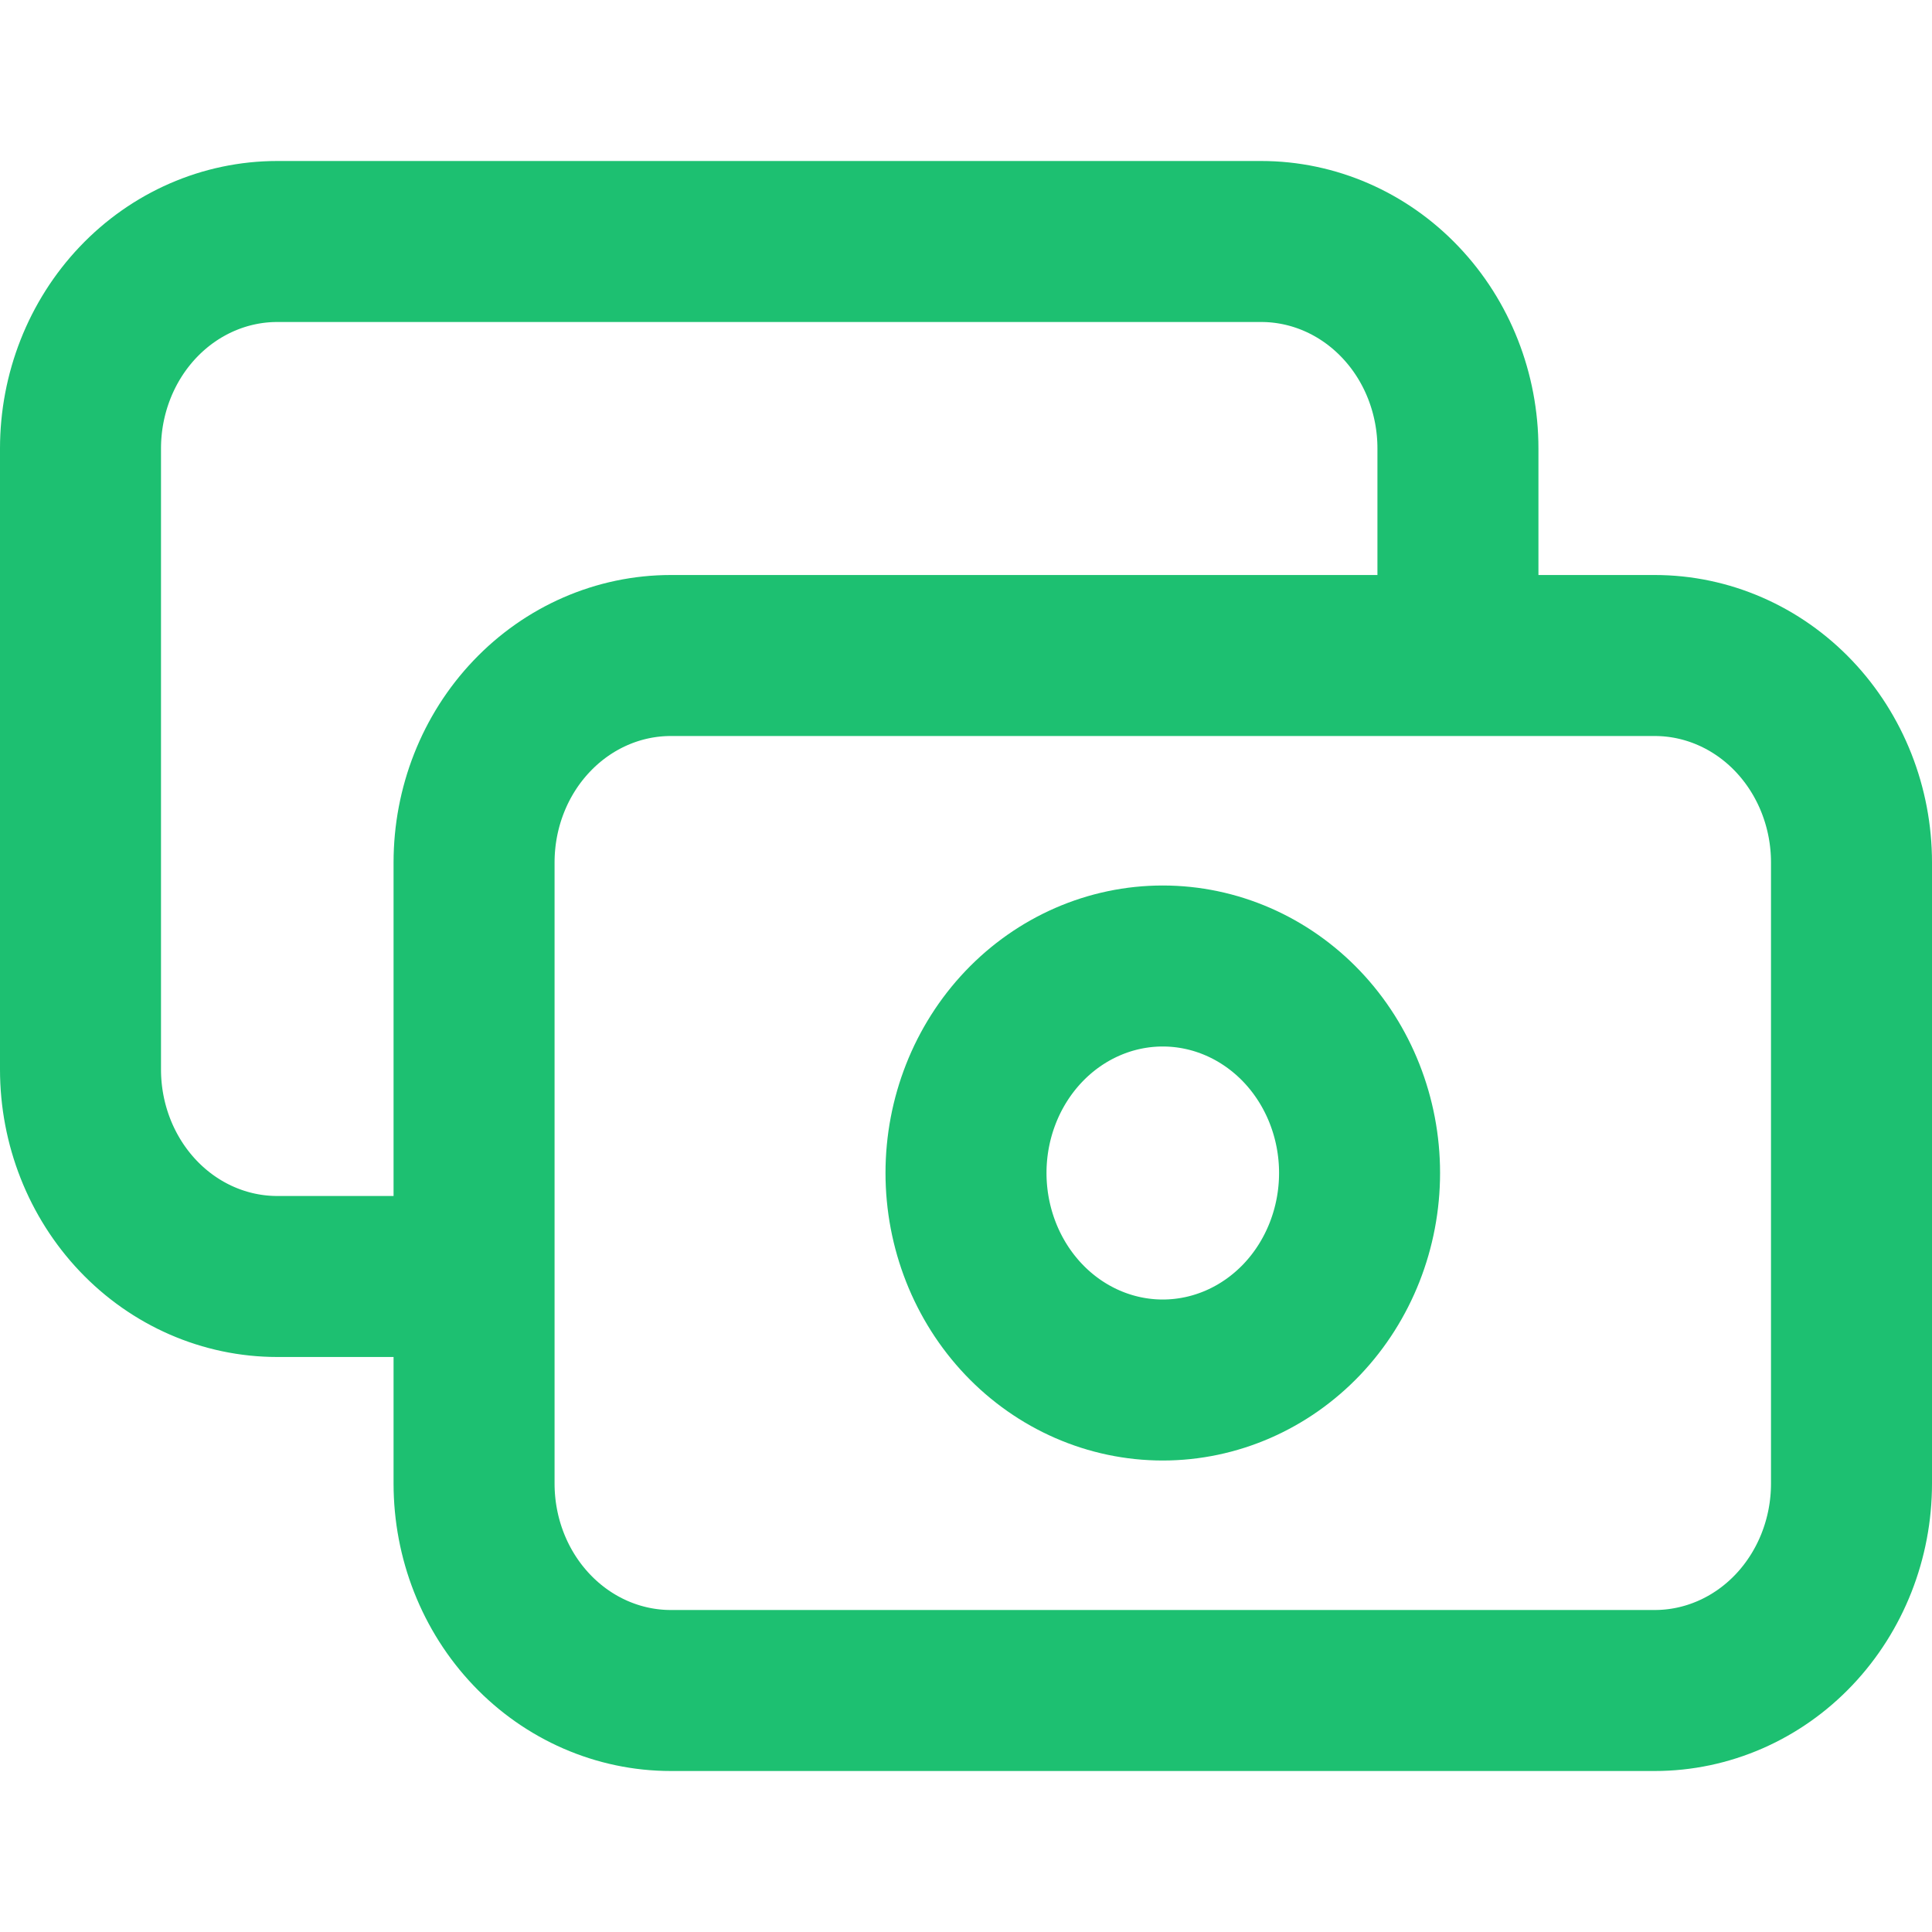
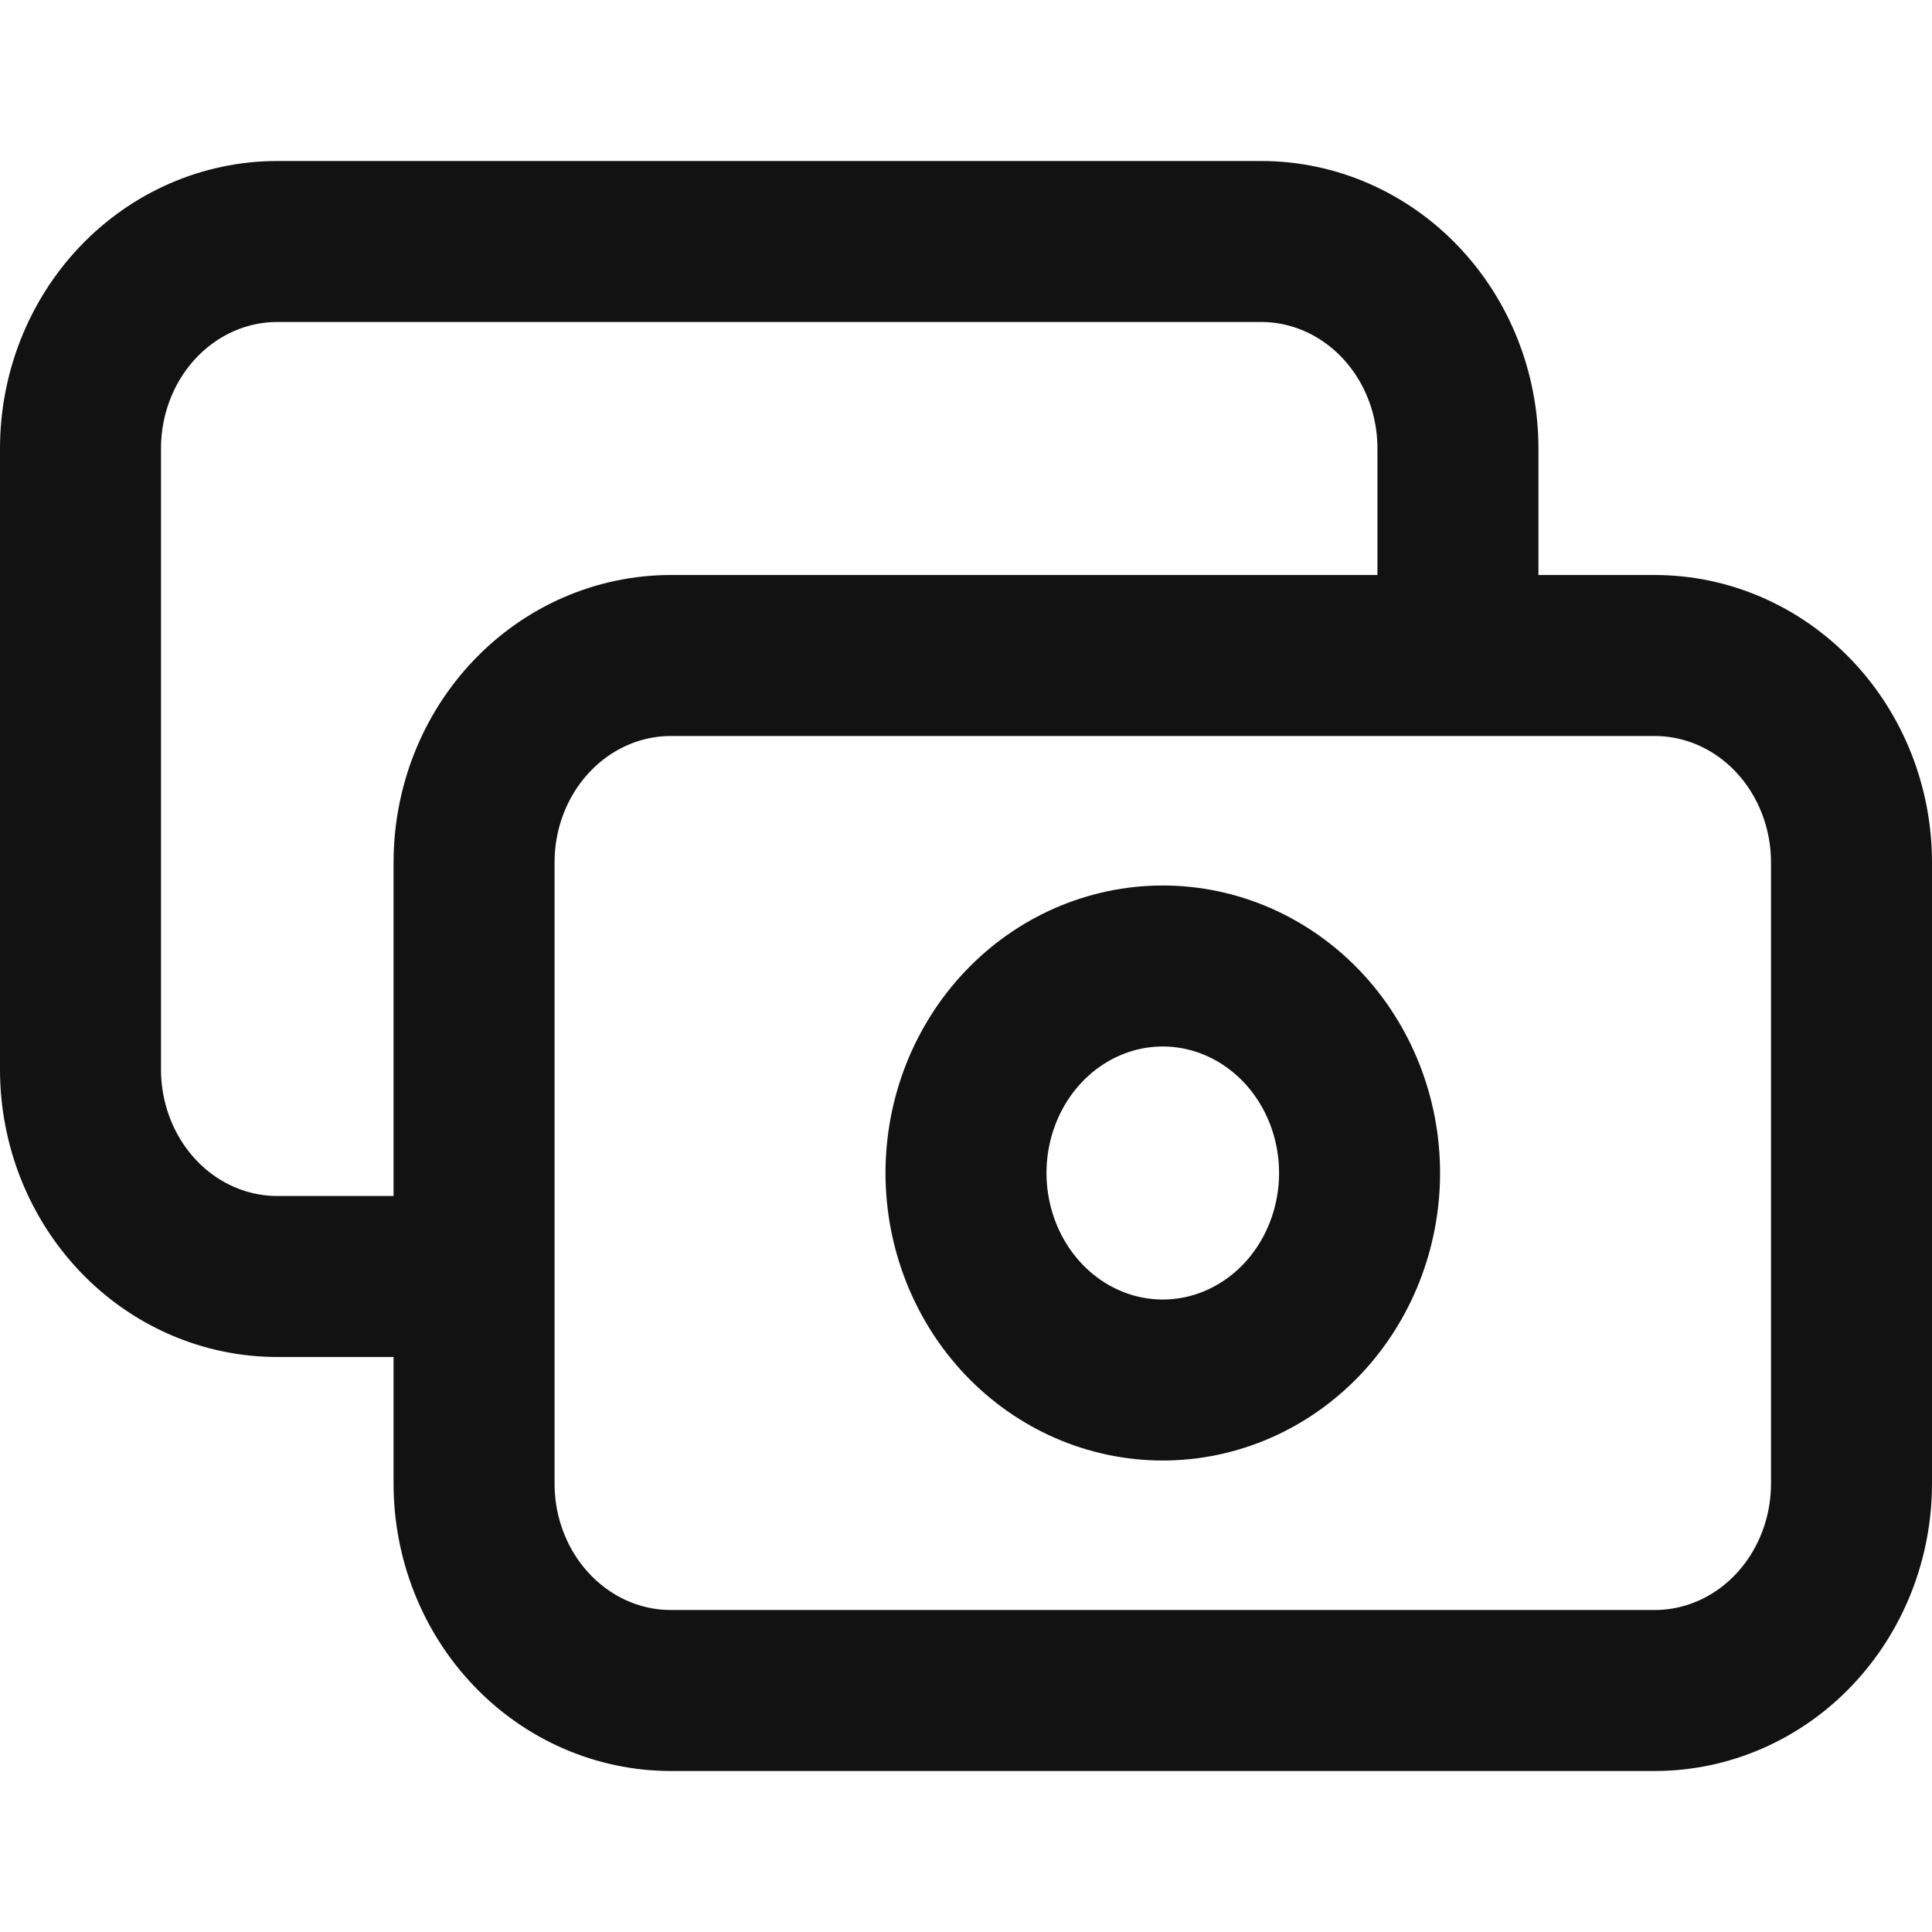
<svg xmlns="http://www.w3.org/2000/svg" width="24" height="24" viewBox="0 0 24 24" fill="none">
-   <path d="M18.111 8.143V5.571C18.111 4.889 17.854 4.235 17.395 3.753C16.937 3.271 16.315 3 15.667 3H3.444C2.796 3 2.174 3.271 1.716 3.753C1.258 4.235 1 4.889 1 5.571V13.286C1 13.968 1.258 14.622 1.716 15.104C2.174 15.586 2.796 15.857 3.444 15.857H5.889M8.333 21H20.556C21.204 21 21.826 20.729 22.284 20.247C22.742 19.765 23 19.111 23 18.429V10.714C23 10.032 22.742 9.378 22.284 8.896C21.826 8.414 21.204 8.143 20.556 8.143H8.333C7.685 8.143 7.063 8.414 6.605 8.896C6.146 9.378 5.889 10.032 5.889 10.714V18.429C5.889 19.111 6.146 19.765 6.605 20.247C7.063 20.729 7.685 21 8.333 21ZM16.889 14.571C16.889 15.253 16.631 15.908 16.173 16.39C15.714 16.872 15.093 17.143 14.444 17.143C13.796 17.143 13.174 16.872 12.716 16.39C12.258 15.908 12 15.253 12 14.571C12 13.889 12.258 13.235 12.716 12.753C13.174 12.271 13.796 12 14.444 12C15.093 12 15.714 12.271 16.173 12.753C16.631 13.235 16.889 13.889 16.889 14.571Z" stroke="#1DC071" stroke-width="2" stroke-linecap="round" stroke-linejoin="round" />
+   <path d="M18.111 8.143V5.571C18.111 4.889 17.854 4.235 17.395 3.753C16.937 3.271 16.315 3 15.667 3H3.444C2.796 3 2.174 3.271 1.716 3.753C1.258 4.235 1 4.889 1 5.571V13.286C1 13.968 1.258 14.622 1.716 15.104C2.174 15.586 2.796 15.857 3.444 15.857H5.889M8.333 21H20.556C21.204 21 21.826 20.729 22.284 20.247C22.742 19.765 23 19.111 23 18.429V10.714C23 10.032 22.742 9.378 22.284 8.896C21.826 8.414 21.204 8.143 20.556 8.143H8.333C7.685 8.143 7.063 8.414 6.605 8.896C6.146 9.378 5.889 10.032 5.889 10.714V18.429C5.889 19.111 6.146 19.765 6.605 20.247C7.063 20.729 7.685 21 8.333 21ZM16.889 14.571C16.889 15.253 16.631 15.908 16.173 16.39C15.714 16.872 15.093 17.143 14.444 17.143C13.796 17.143 13.174 16.872 12.716 16.39C12.258 15.908 12 15.253 12 14.571C12 13.889 12.258 13.235 12.716 12.753C13.174 12.271 13.796 12 14.444 12C15.093 12 15.714 12.271 16.173 12.753C16.631 13.235 16.889 13.889 16.889 14.571Z" stroke="#131212" stroke-width="2" stroke-linecap="round" stroke-linejoin="round" />
</svg>
